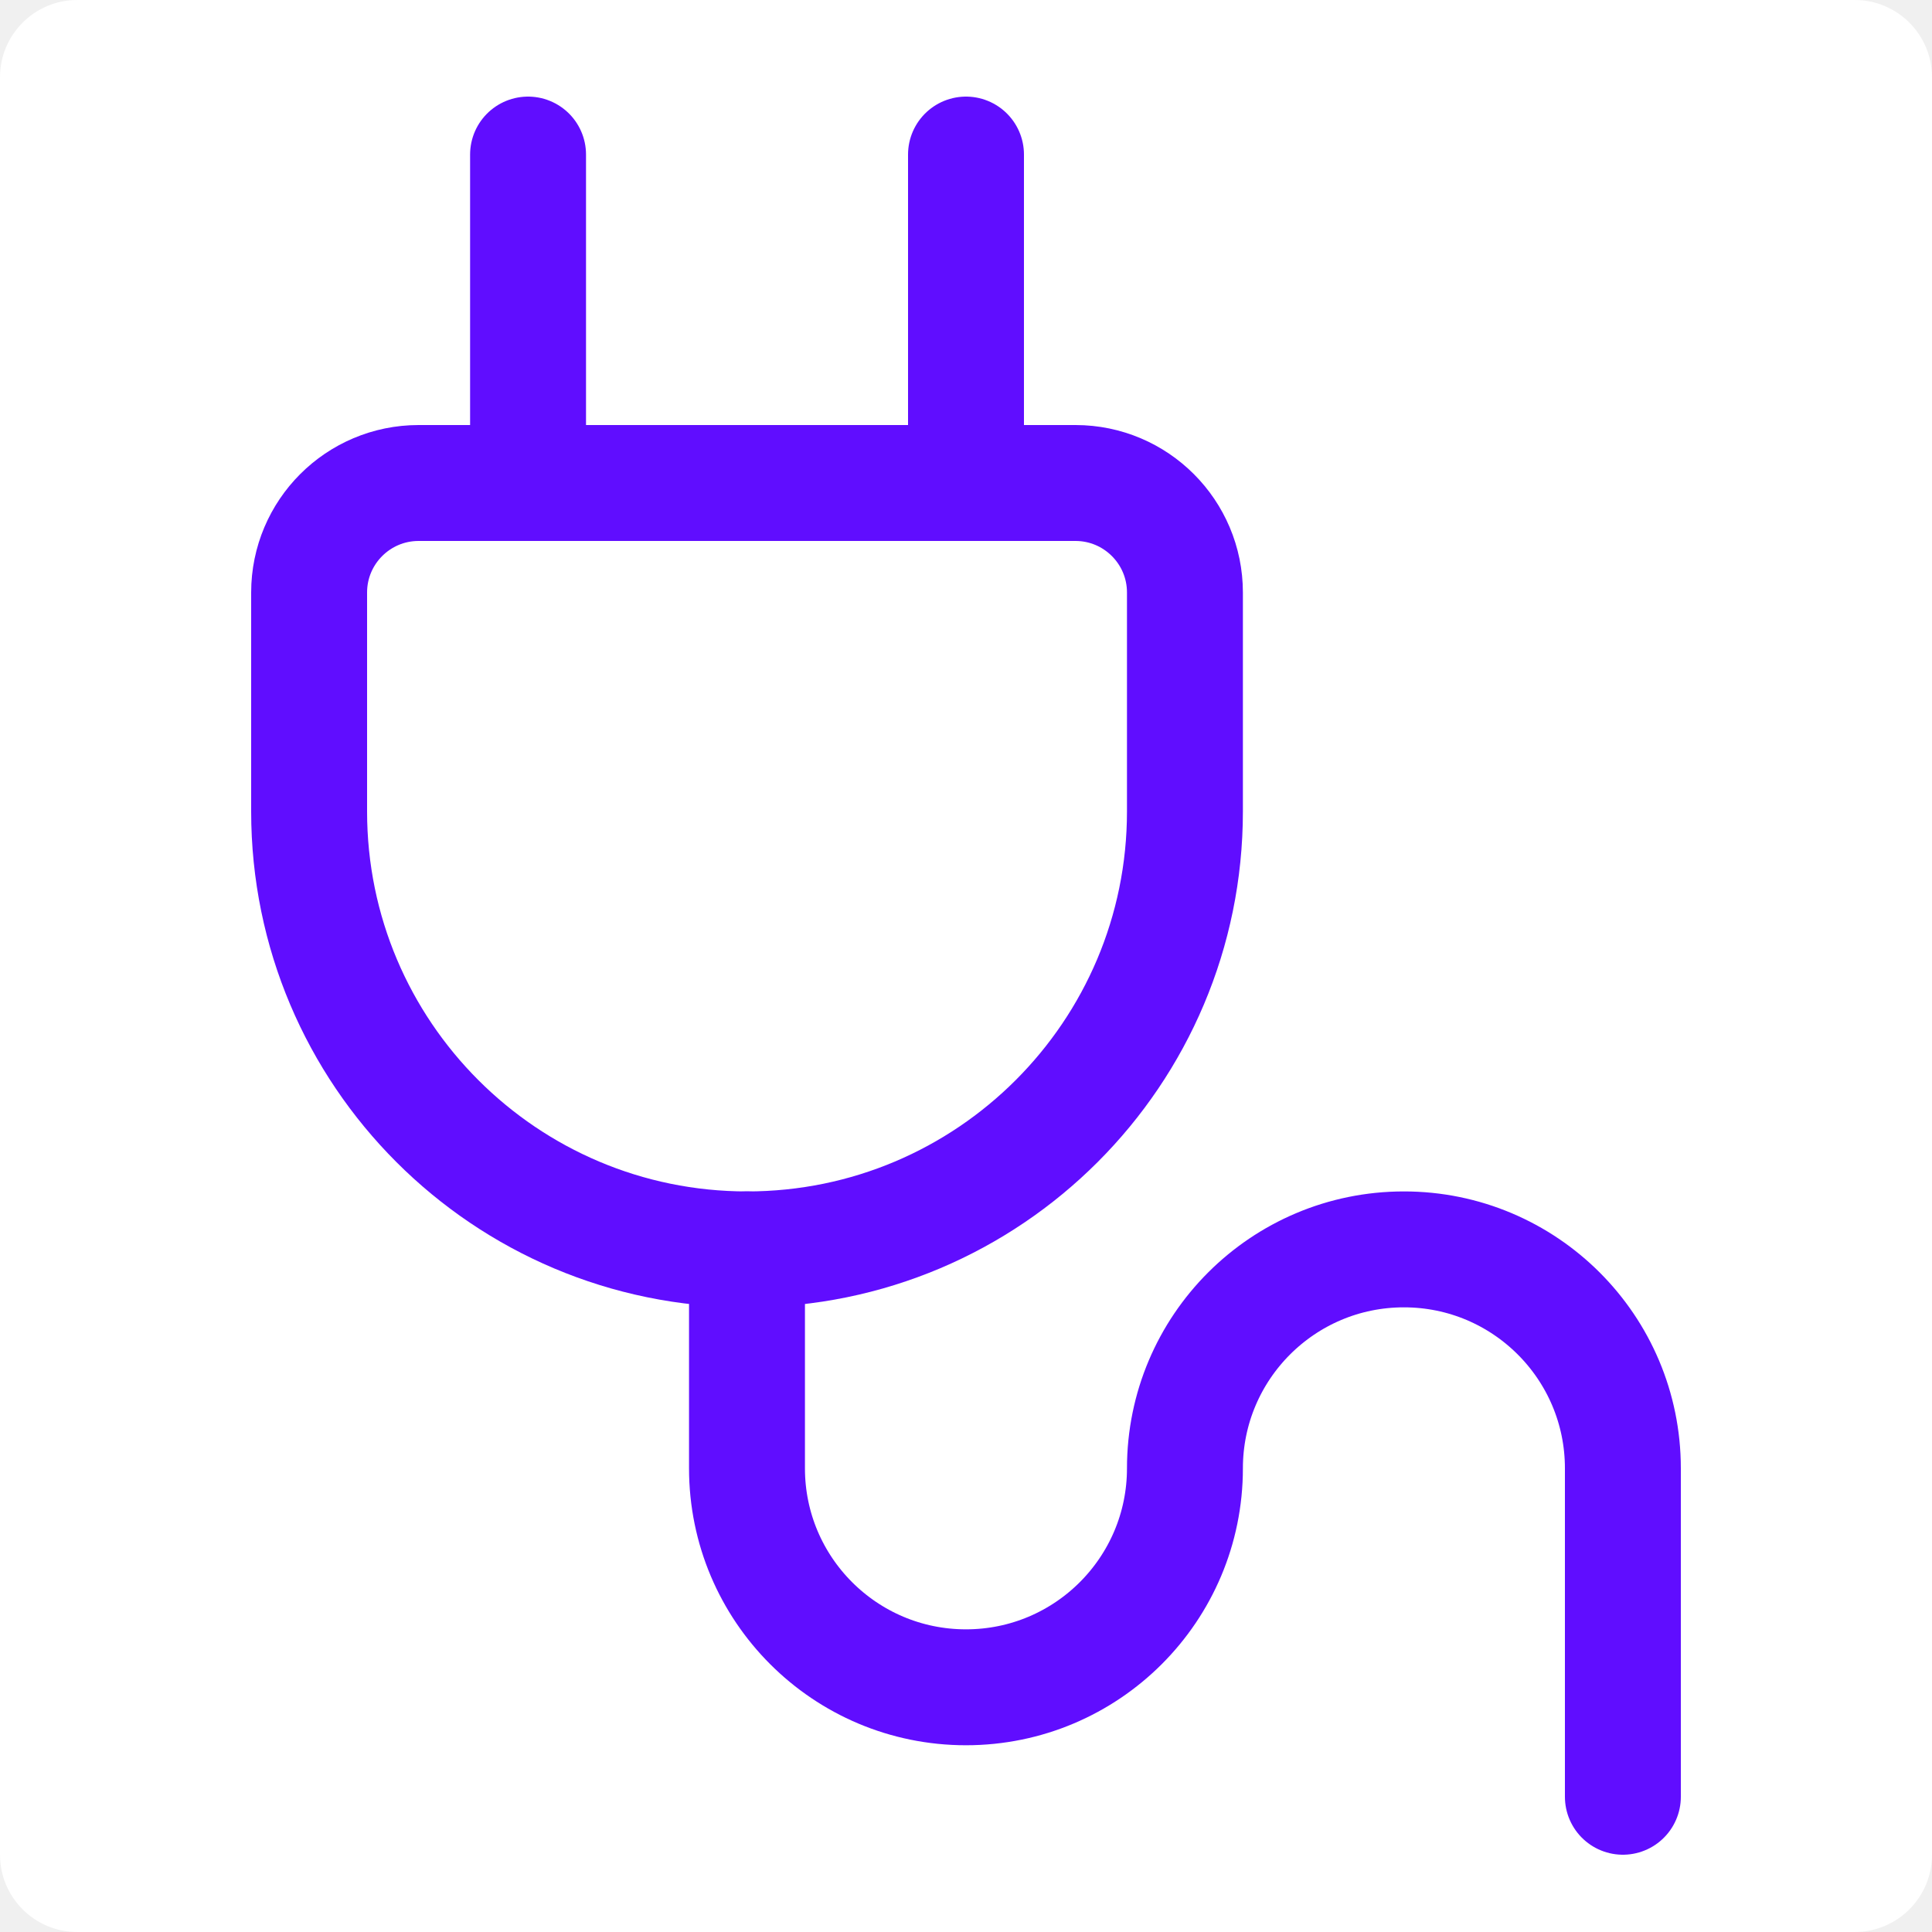
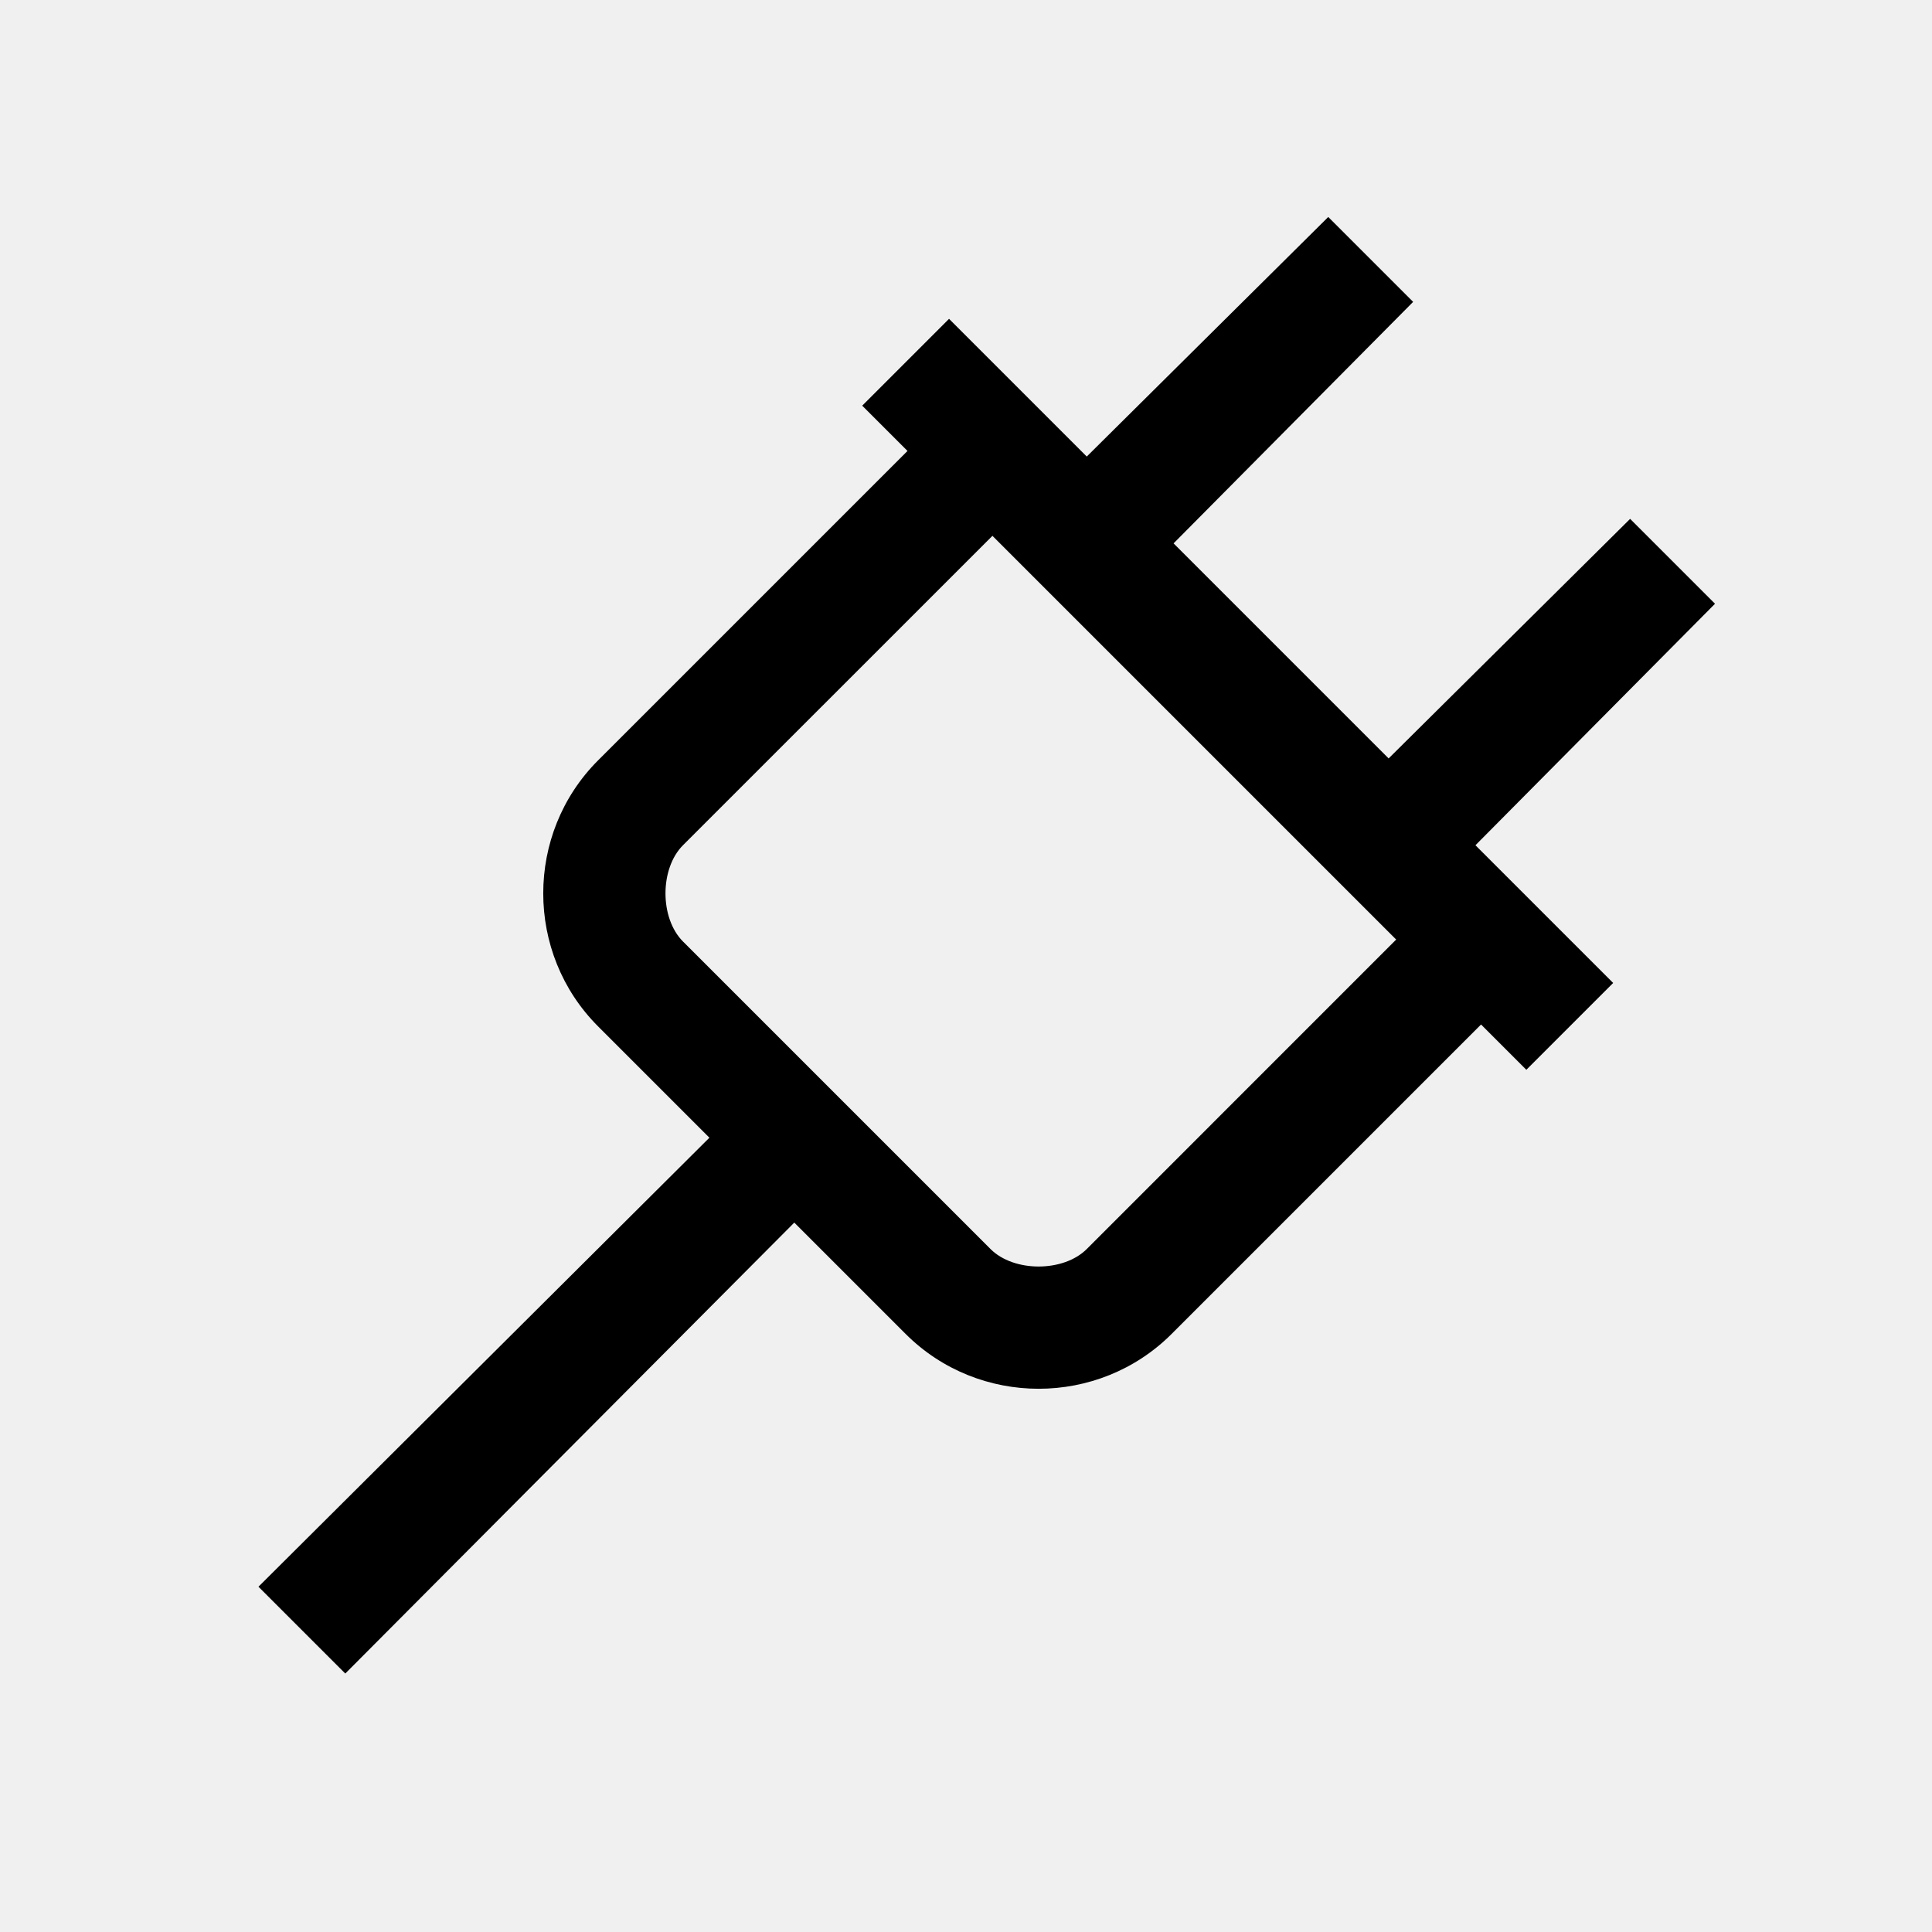
- <svg xmlns="http://www.w3.org/2000/svg" width="25" height="25" fill="none">
-   <rect width="25" height="25" rx="1" fill="#fff" />
-   <path d="M9.667 16.167A5.667 5.667 0 014 10.5V7.667A1.417 1.417 0 015.417 6.25h8.5a1.417 1.417 0 011.416 1.417V10.5a5.667 5.667 0 01-5.666 5.667zM6.833 6.25V2M12.5 6.25V2" stroke="#600DFF" stroke-width="1.5" stroke-linecap="round" stroke-linejoin="round" />
-   <path d="M9.666 16.167V19a2.833 2.833 0 105.667 0 2.833 2.833 0 012.833-2.833v0A2.833 2.833 0 0121 19v4.25" stroke="#600DFF" stroke-width="1.5" stroke-linecap="round" stroke-linejoin="round" />
+ <svg xmlns="http://www.w3.org/2000/svg" viewBox="0 0 32 32">
+   <path d="M 22 3.594 L 18 7.562 L 15.719 5.281 L 14.281 6.719 L 15.031 7.469 L 9.906 12.594 C 8.695 13.805 8.695 15.789 9.906 17 L 11.75 18.844 L 4.281 26.281 L 5.719 27.719 L 13.156 20.25 L 15 22.094 C 16.211 23.305 18.195 23.305 19.406 22.094 L 24.531 16.969 L 25.281 17.719 L 26.719 16.281 L 24.438 14 L 28.406 10 L 27 8.594 L 23 12.562 L 19.438 9 L 23.406 5 Z M 16.438 8.875 L 23.125 15.562 L 18 20.688 C 17.613 21.074 16.793 21.074 16.406 20.688 L 11.312 15.594 C 10.926 15.207 10.926 14.387 11.312 14 Z" />
</svg>
